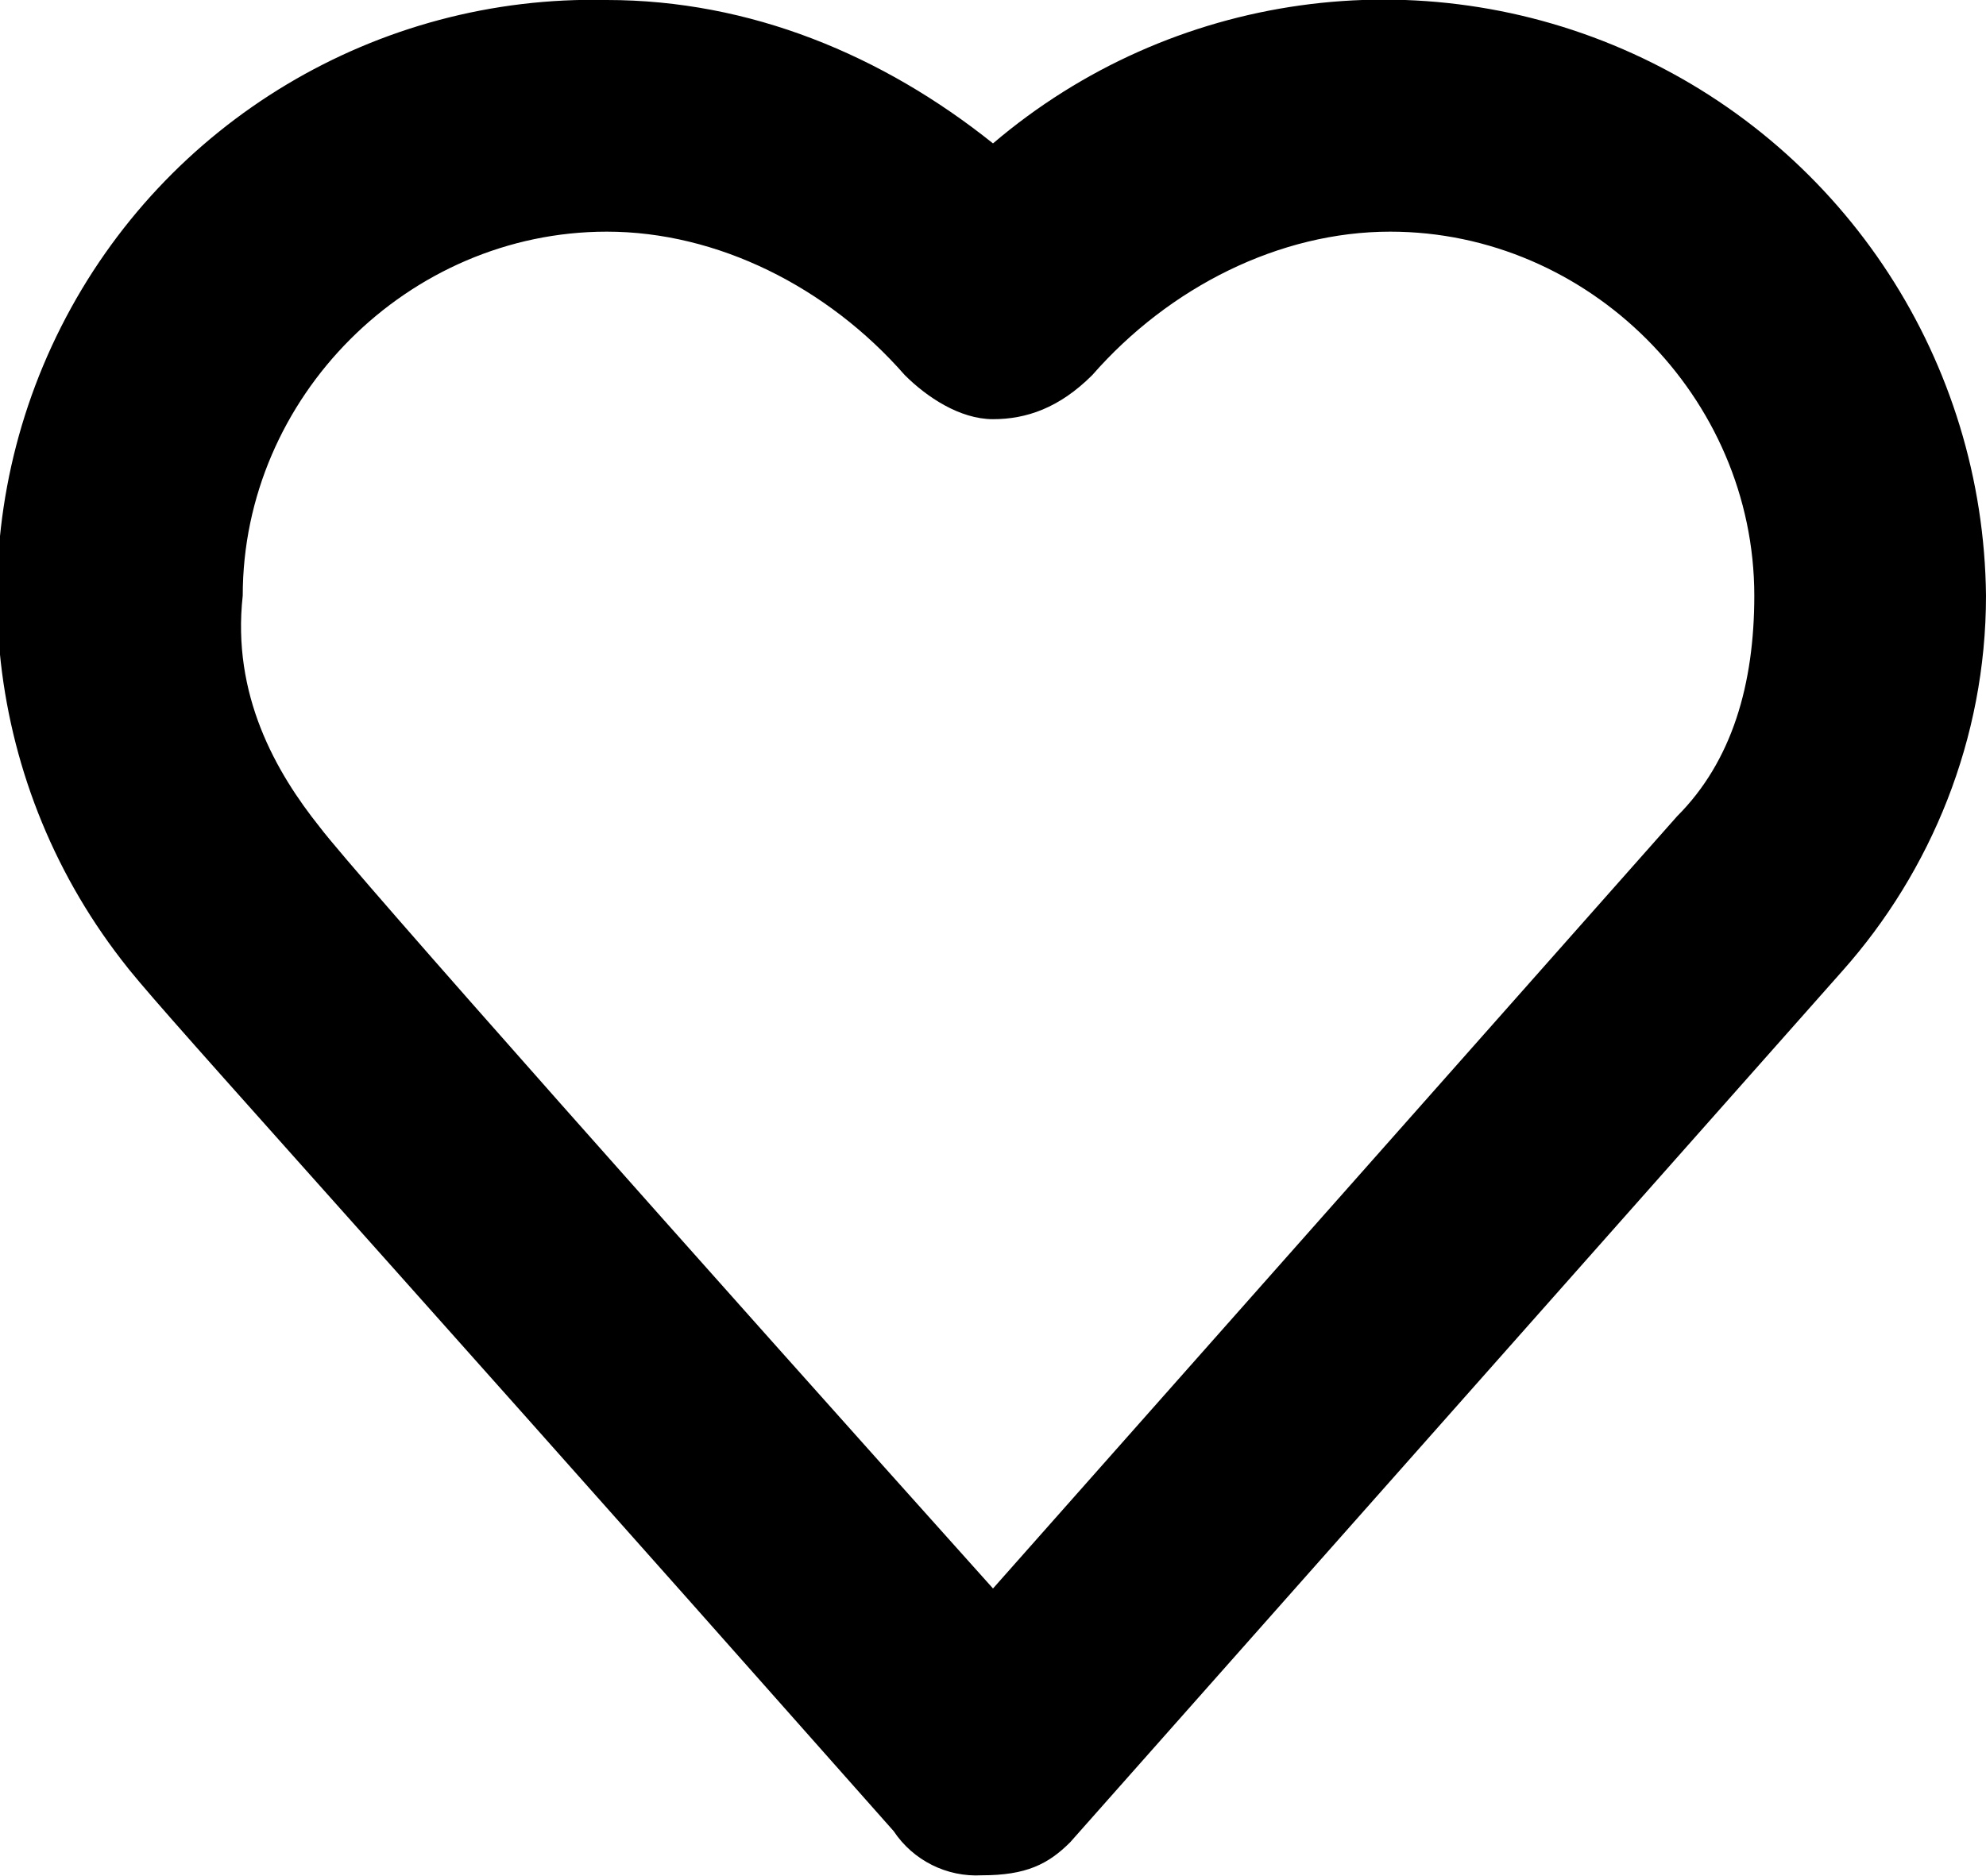
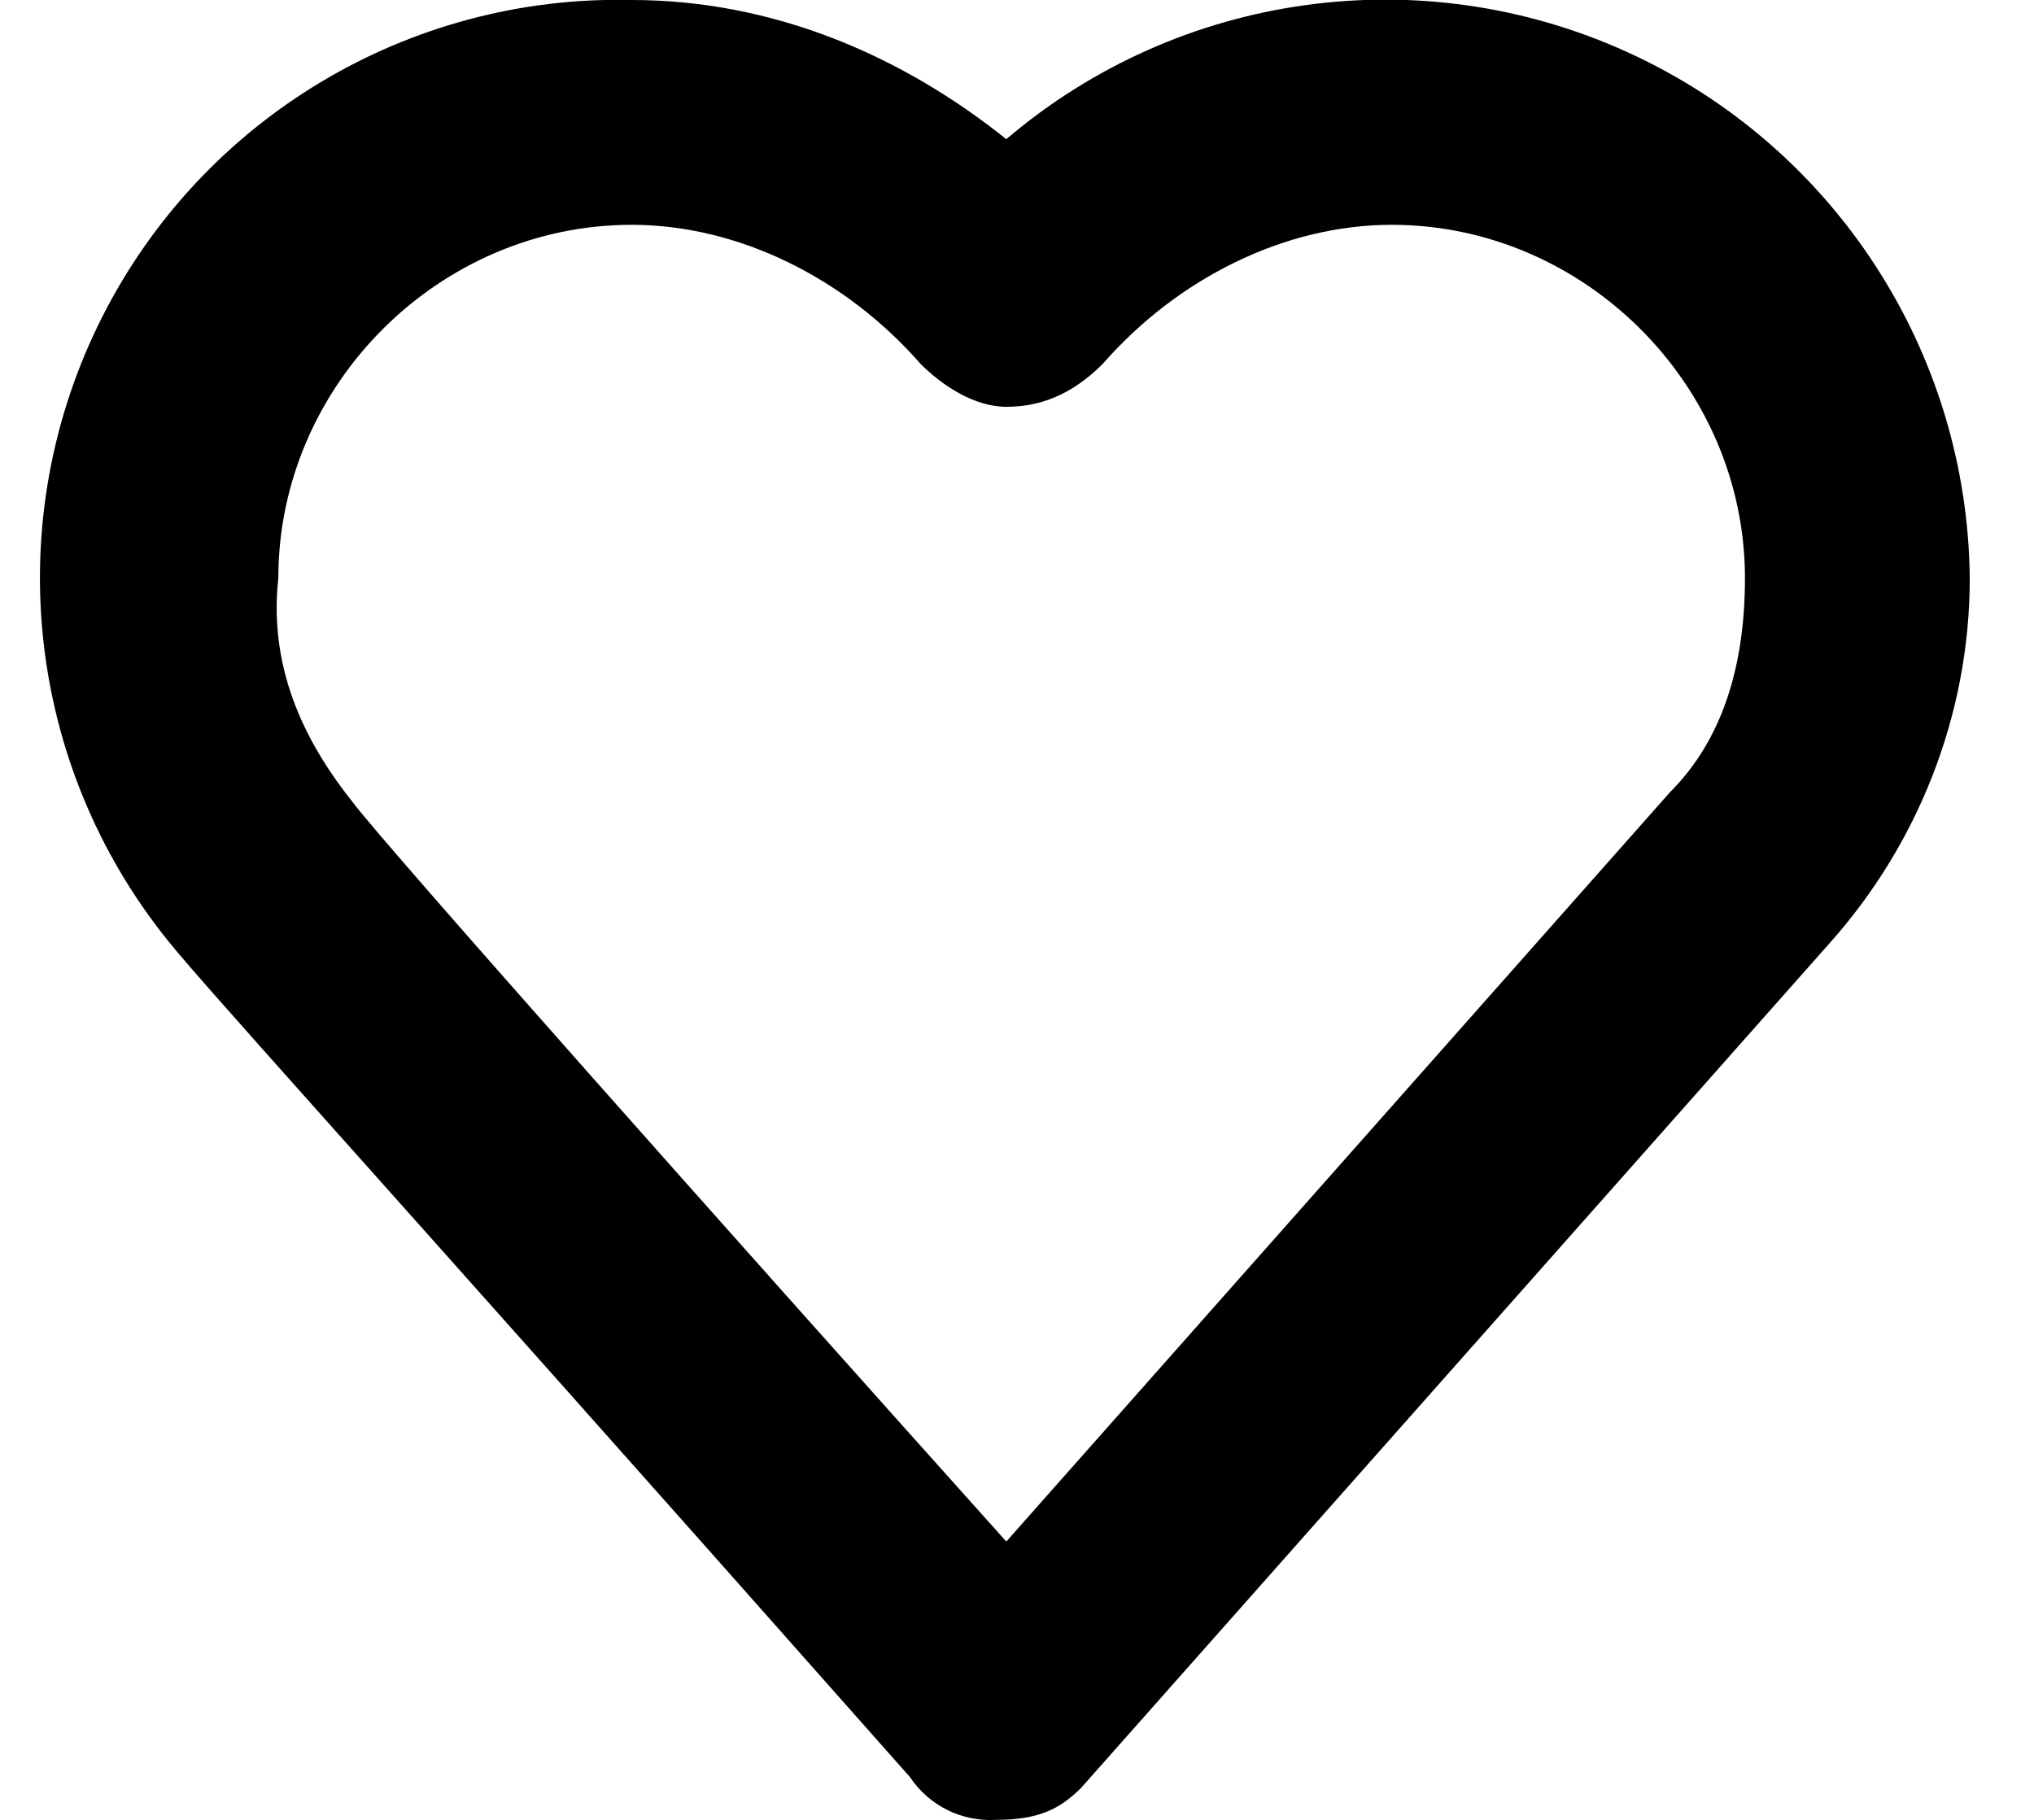
- <svg xmlns="http://www.w3.org/2000/svg" width="18" height="17" fill="none">
-   <path fill="#000" d="M8.9 17a.9.9 0 0 1-.8-.4c-5.4-6.1-6.7-7.5-7-7.9A5.4 5.4 0 0 1 5.5 0C6.8 0 8 .5 9 1.3a5.46 5.46 0 0 1 9 4.1c0 1.3-.5 2.5-1.3 3.4l-7 7.9c-.2.2-.4.3-.8.3Zm-6-9.5c.3.4 3.5 4 6.1 6.9l6.2-7c.5-.5.7-1.2.7-2 0-1.8-1.5-3.3-3.3-3.3-1 0-2 .5-2.7 1.3-.3.3-.6.4-.9.4-.3 0-.6-.2-.8-.4-.7-.8-1.7-1.3-2.7-1.3-1.8 0-3.3 1.5-3.3 3.3-.1.9.3 1.6.7 2.1-.1 0-.1 0 0 0Z" />
+ <svg xmlns="http://www.w3.org/2000/svg" width="19" height="17" fill="none" viewBox="0 0 19 17">
+   <path fill="#000" d="M9.3 17a.9.9 0 0 1-.8-.4c-5.4-6.1-6.7-7.5-7-7.9A5.4 5.4 0 0 1 5.9 0c1.3 0 2.5.5 3.5 1.3a5.46 5.46 0 0 1 9 4.1c0 1.3-.5 2.5-1.3 3.4l-7 7.9c-.2.2-.4.3-.8.3Zm-6-9.5c.3.4 3.5 4 6.1 6.9l6.2-7c.5-.5.7-1.2.7-2 0-1.8-1.5-3.3-3.3-3.3-1 0-2 .5-2.7 1.3-.3.3-.6.4-.9.4-.3 0-.6-.2-.8-.4-.7-.8-1.7-1.3-2.7-1.3-1.8 0-3.3 1.5-3.3 3.3-.1.9.3 1.6.7 2.1-.1 0-.1 0 0 0Z" />
</svg>
